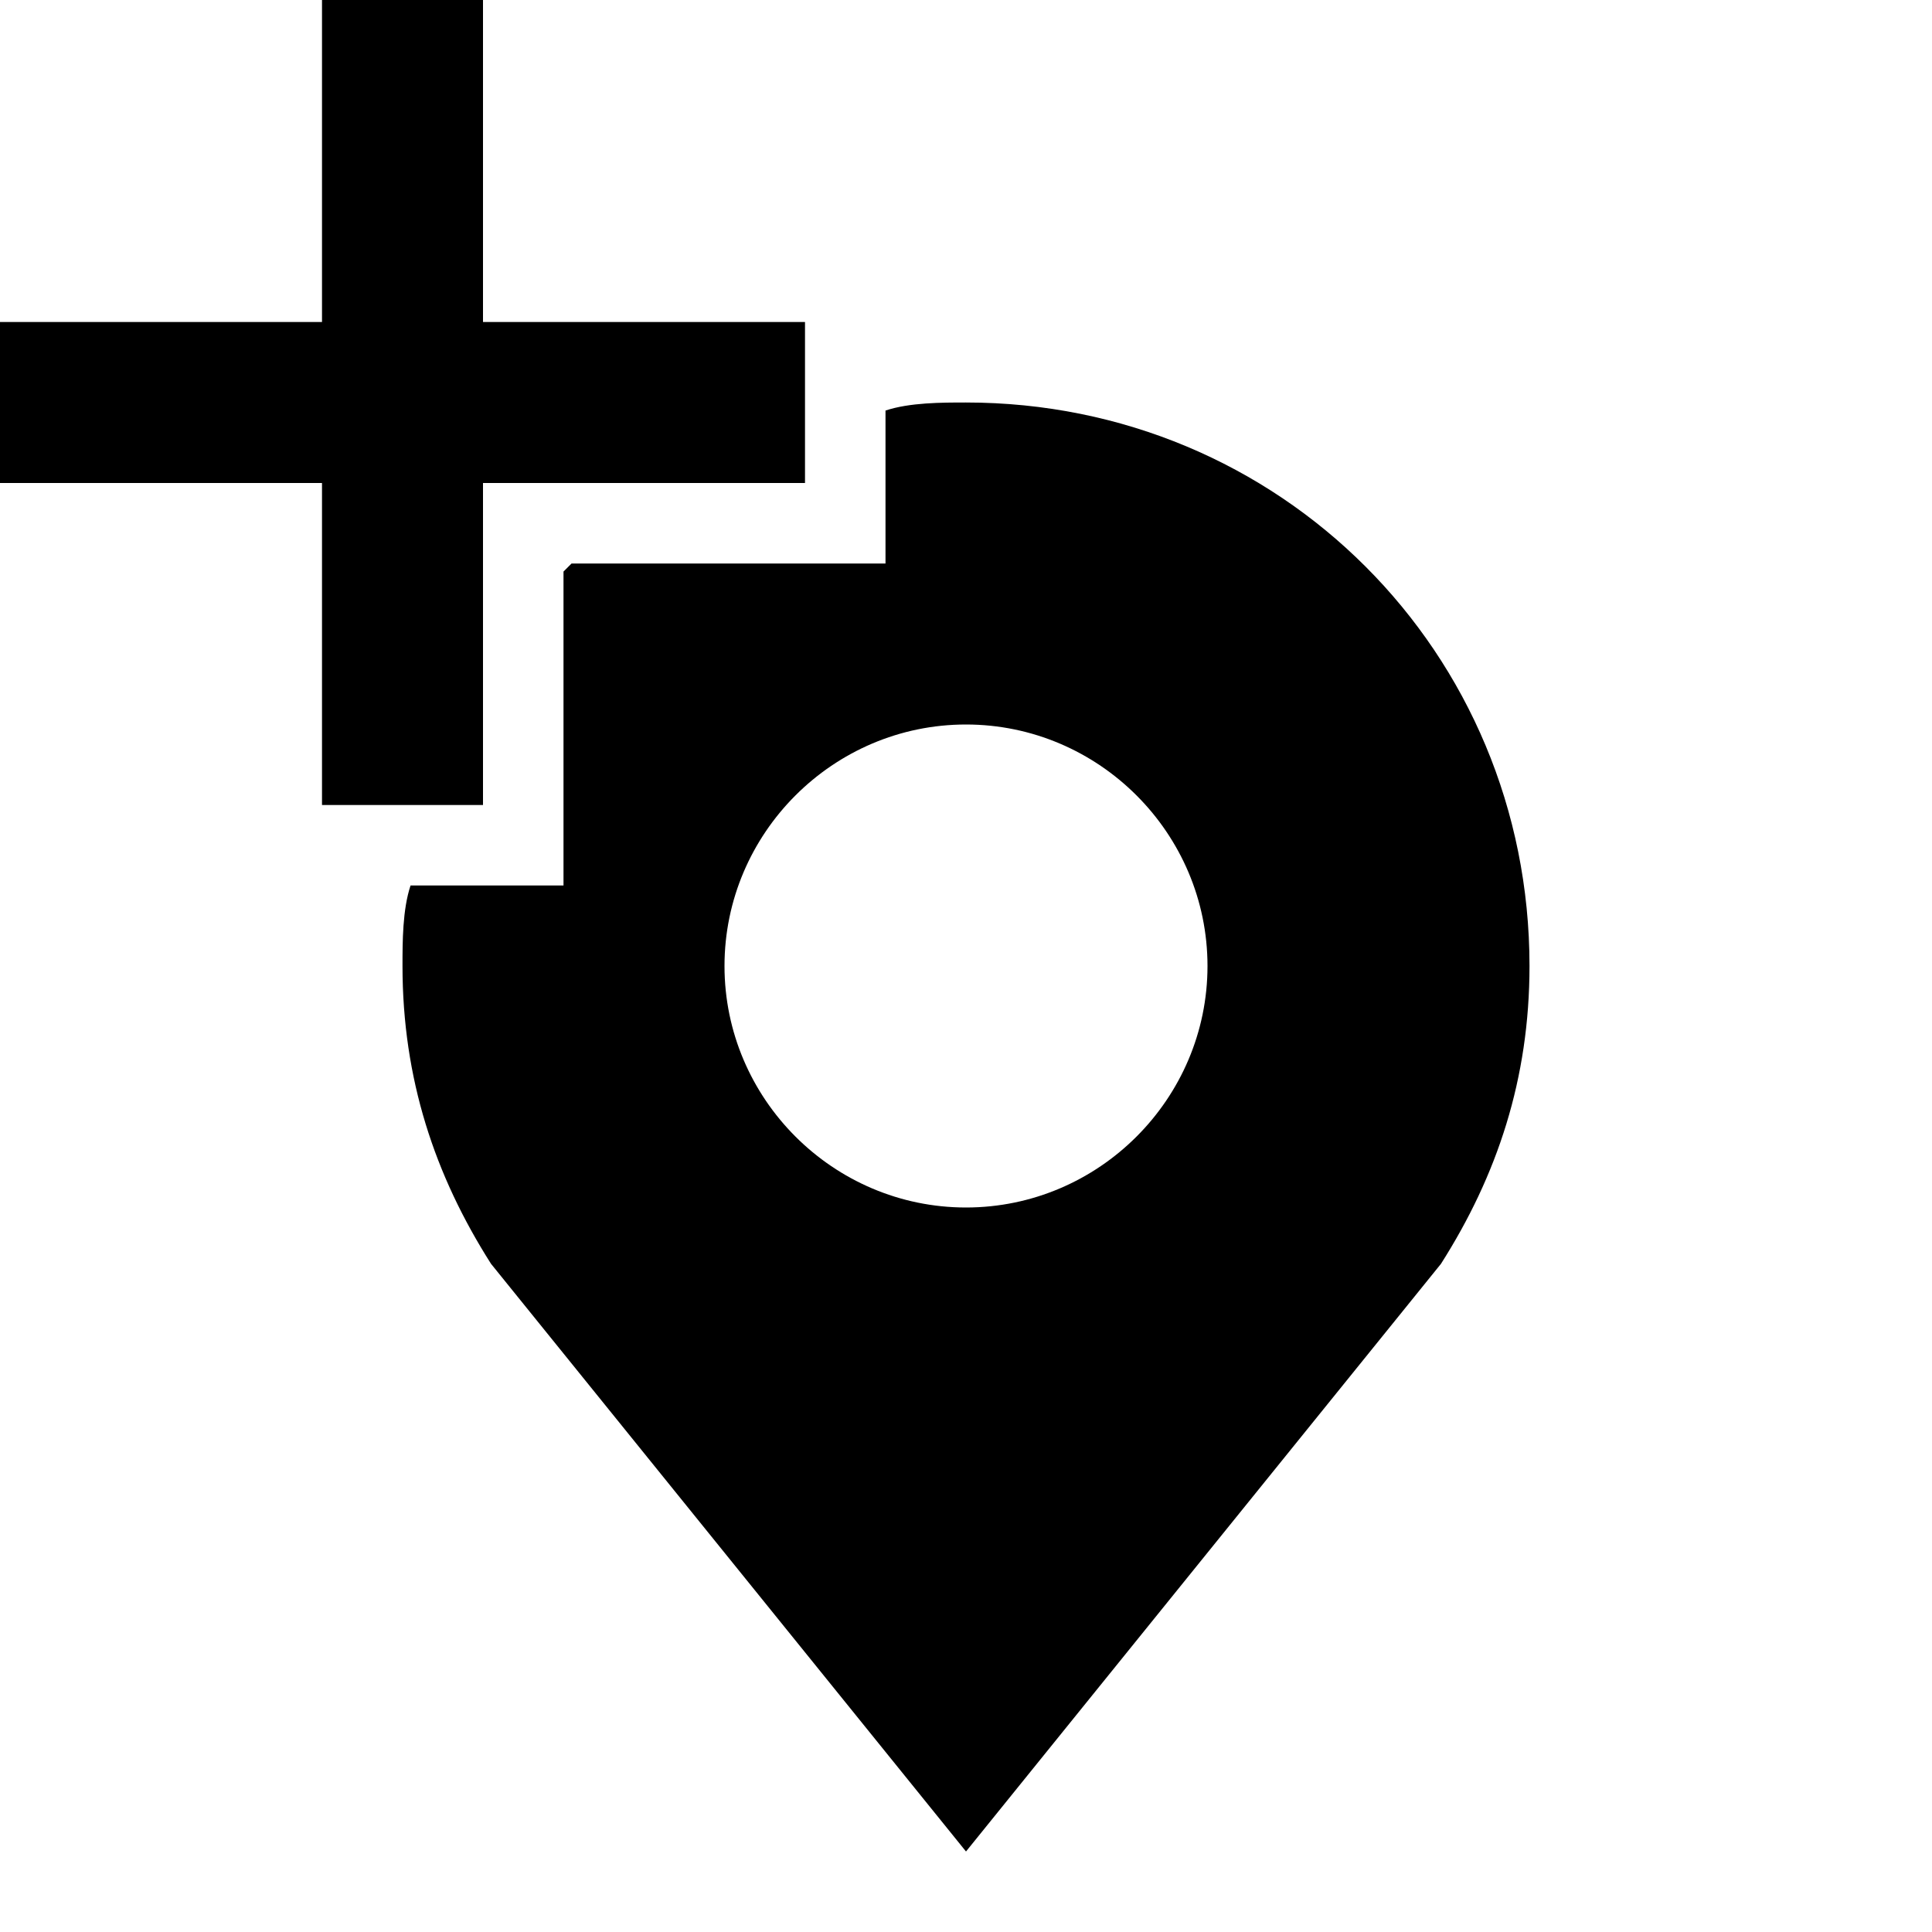
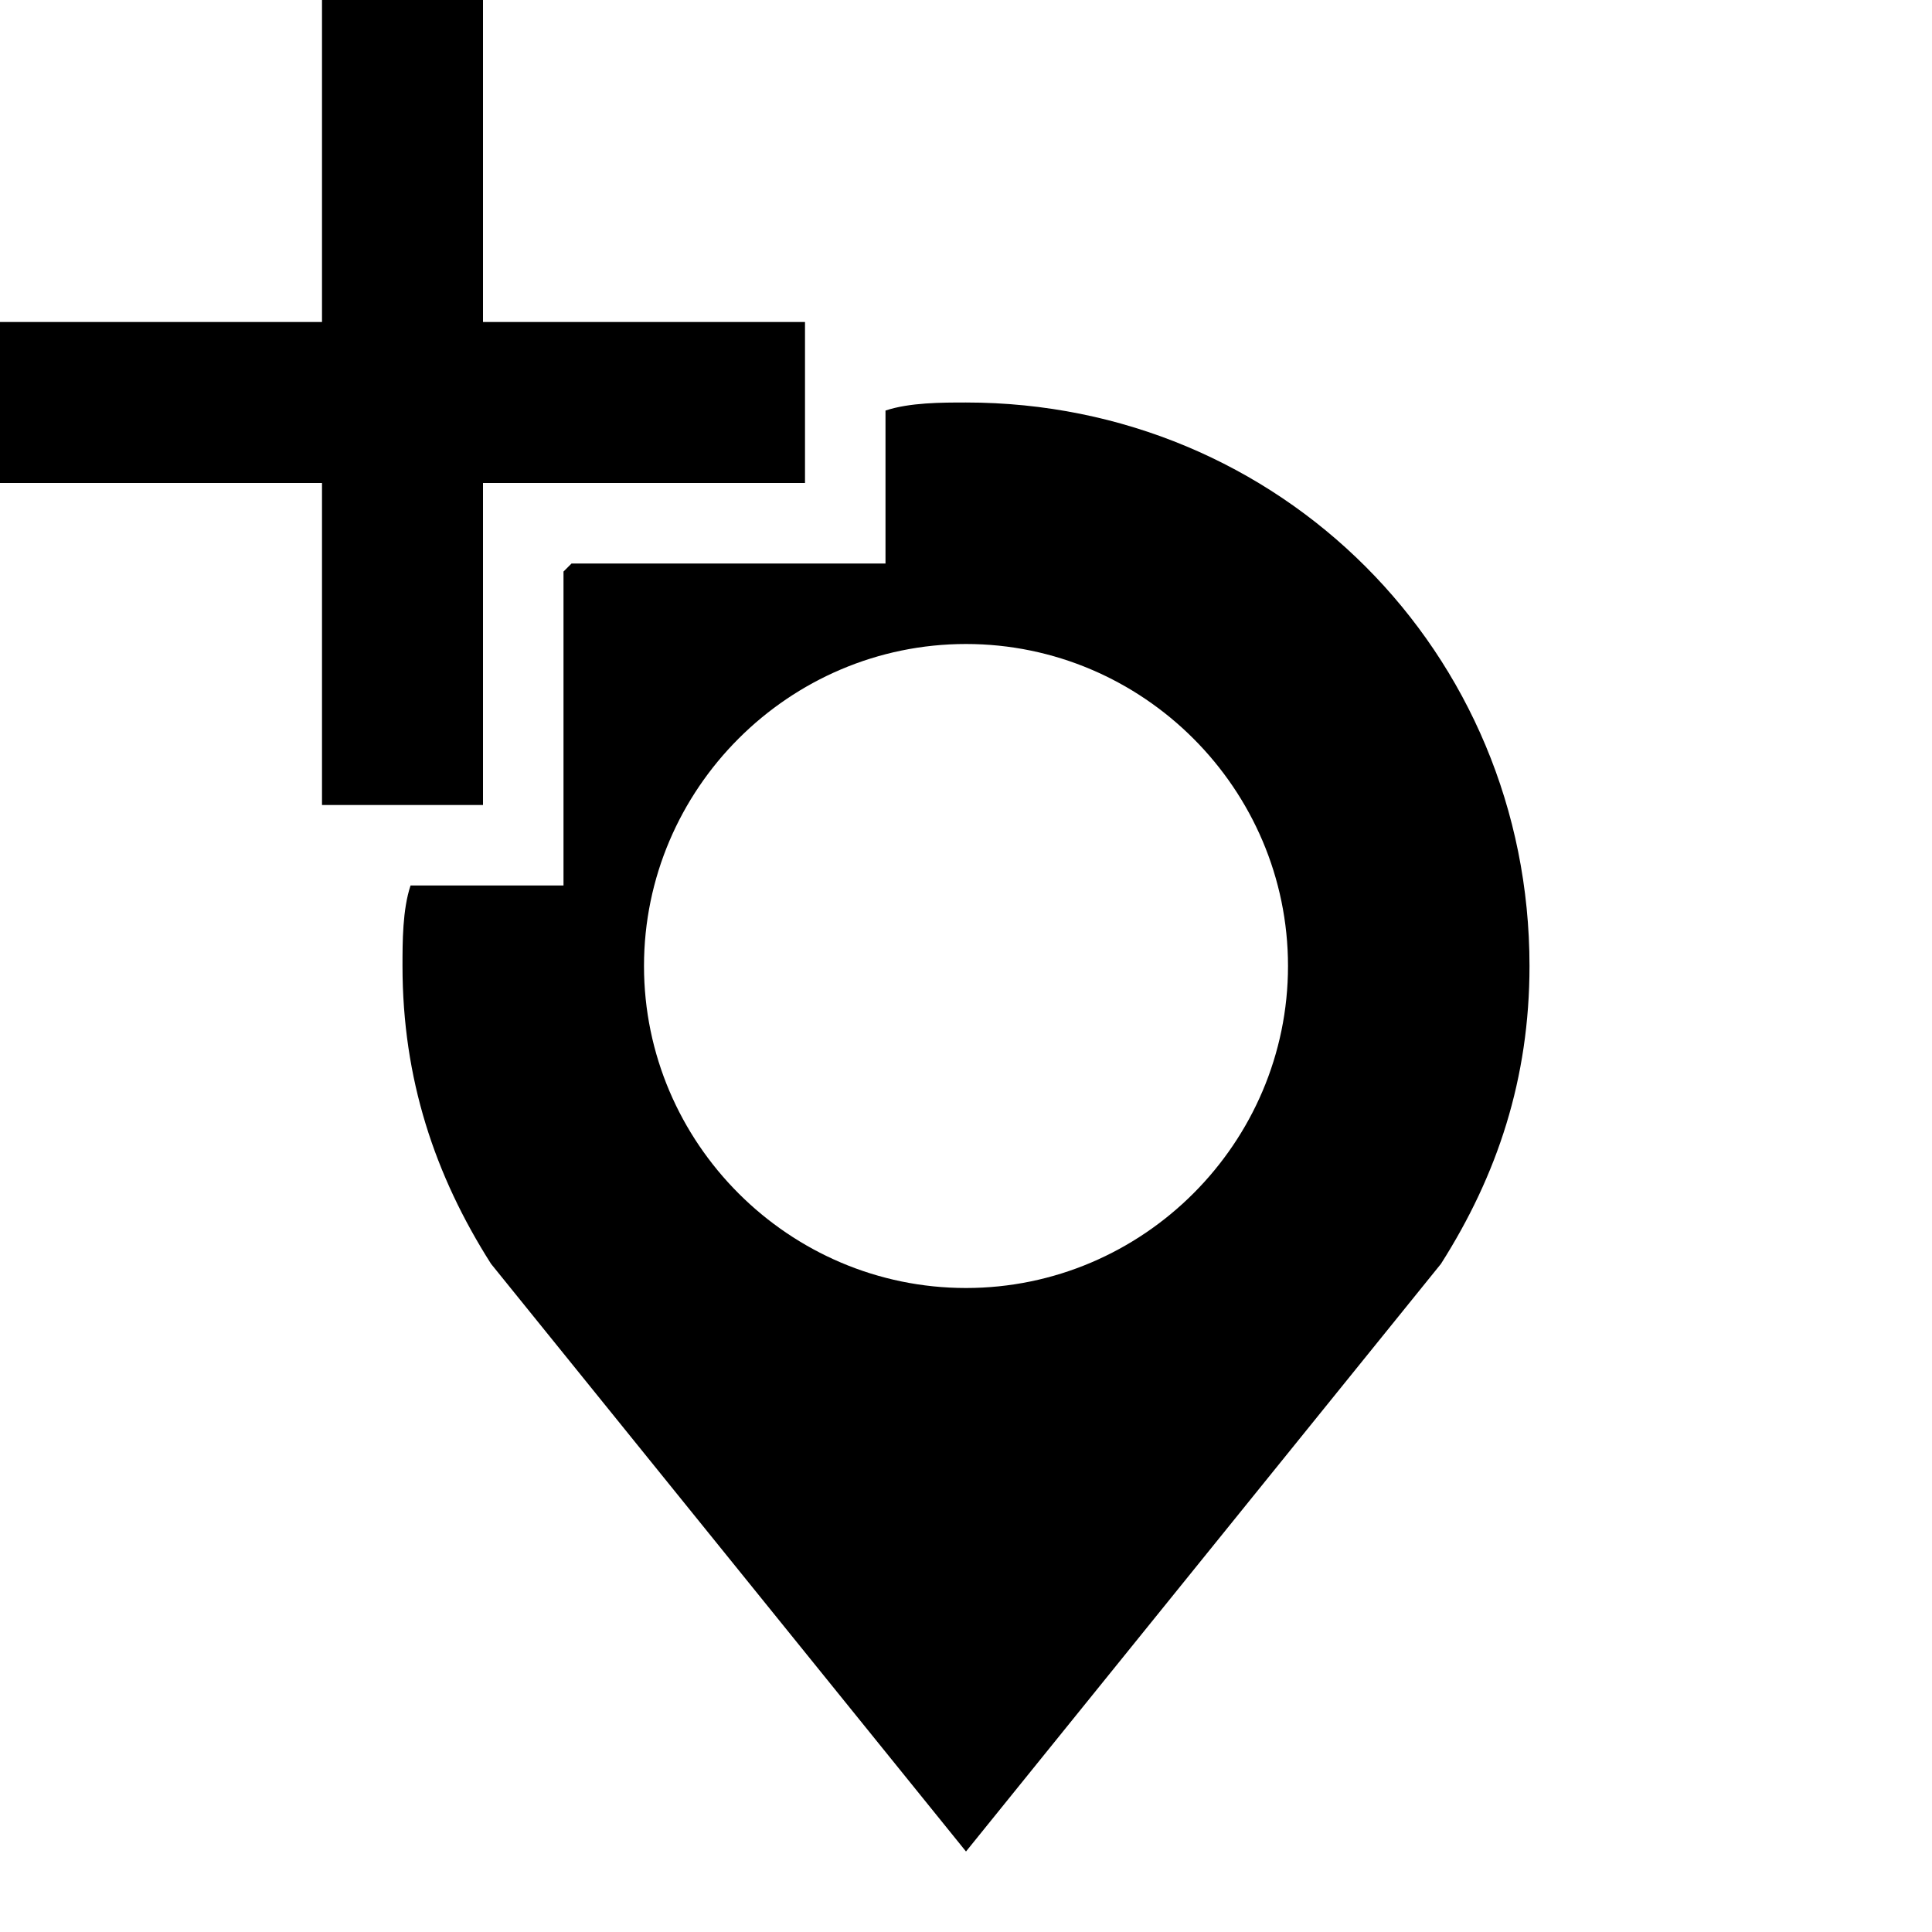
<svg xmlns="http://www.w3.org/2000/svg" width="24" height="24" viewBox="0 0 24 24">
-   <path d="M0 4h4V0h2v4h4v2H6v4H4V6H0" />
-   <path d="M6 11h1V7.1l.1-.1H11V5.1c.3-.1.7-.1 1-.1 3.9 0 7 3.1 7 7 0 1.4-.4 2.6-1.1 3.7L12 23l-5.9-7.3C5.4 14.6 5 13.4 5 12c0-.3 0-.7.1-1H6zm6 4c1.65 0 3-1.35 3-3s-1.35-3-3-3-3 1.35-3 3 1.35 3 3 3z" />
+   <path d="M0 4h4V0h2v4h4v2H6v4H4V6H0z" />
+   <path d="M6 11h1V7.1l.1-.1H11V5.1c.3-.1.7-.1 1-.1 3.9 0 7 3.1 7 7 0 1.4-.4 2.6-1.1 3.7L12 23l-5.9-7.3C5.4 14.6 5 13.4 5 12c0-.3 0-.7.1-1H6zm6 5c2.2 0 4-1.8 4-4s-1.8-4-4-4-4 1.8-4 4 1.8 4 4 4z" />
</svg>
